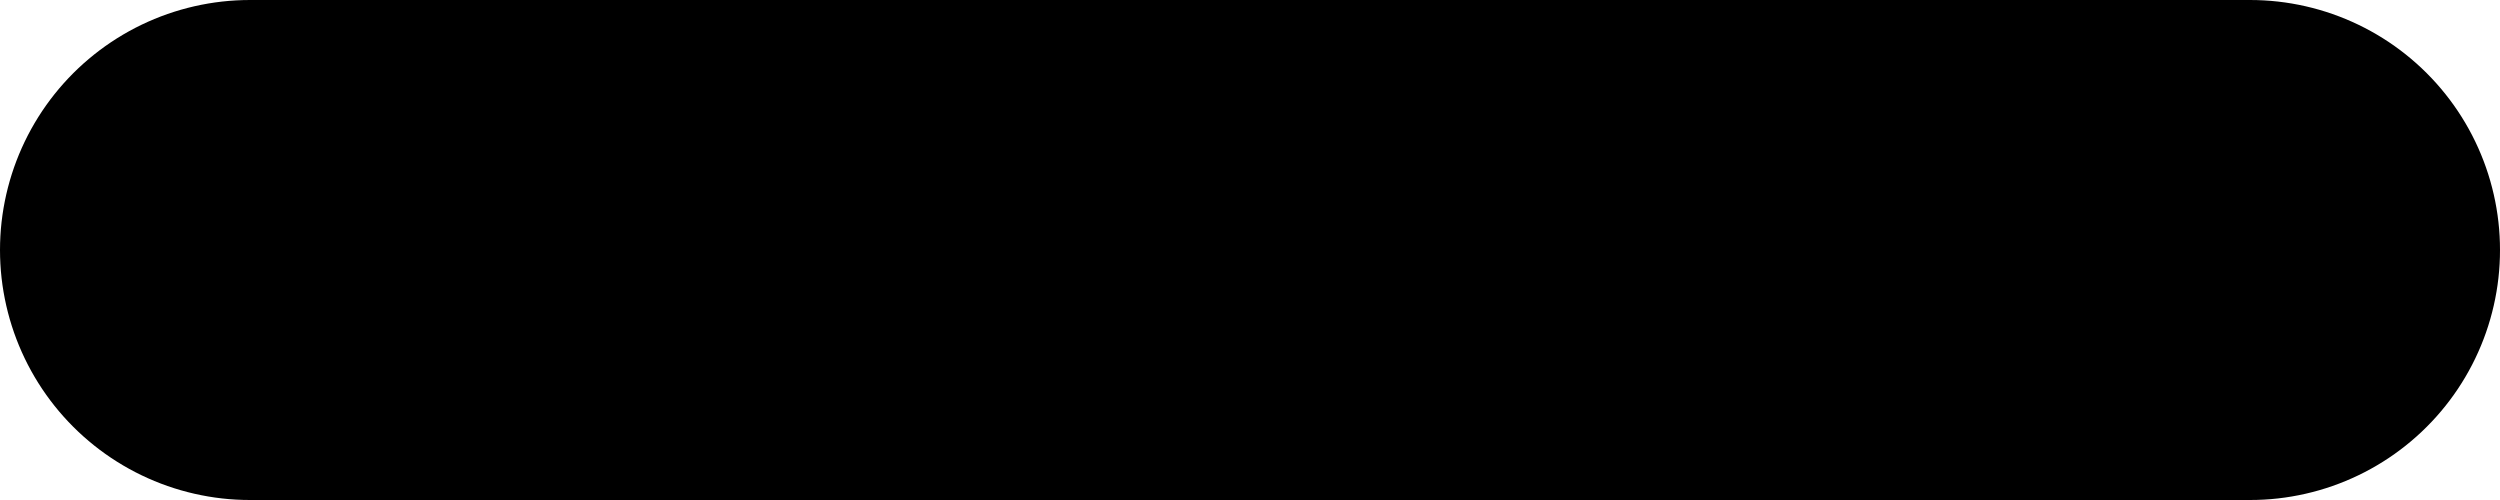
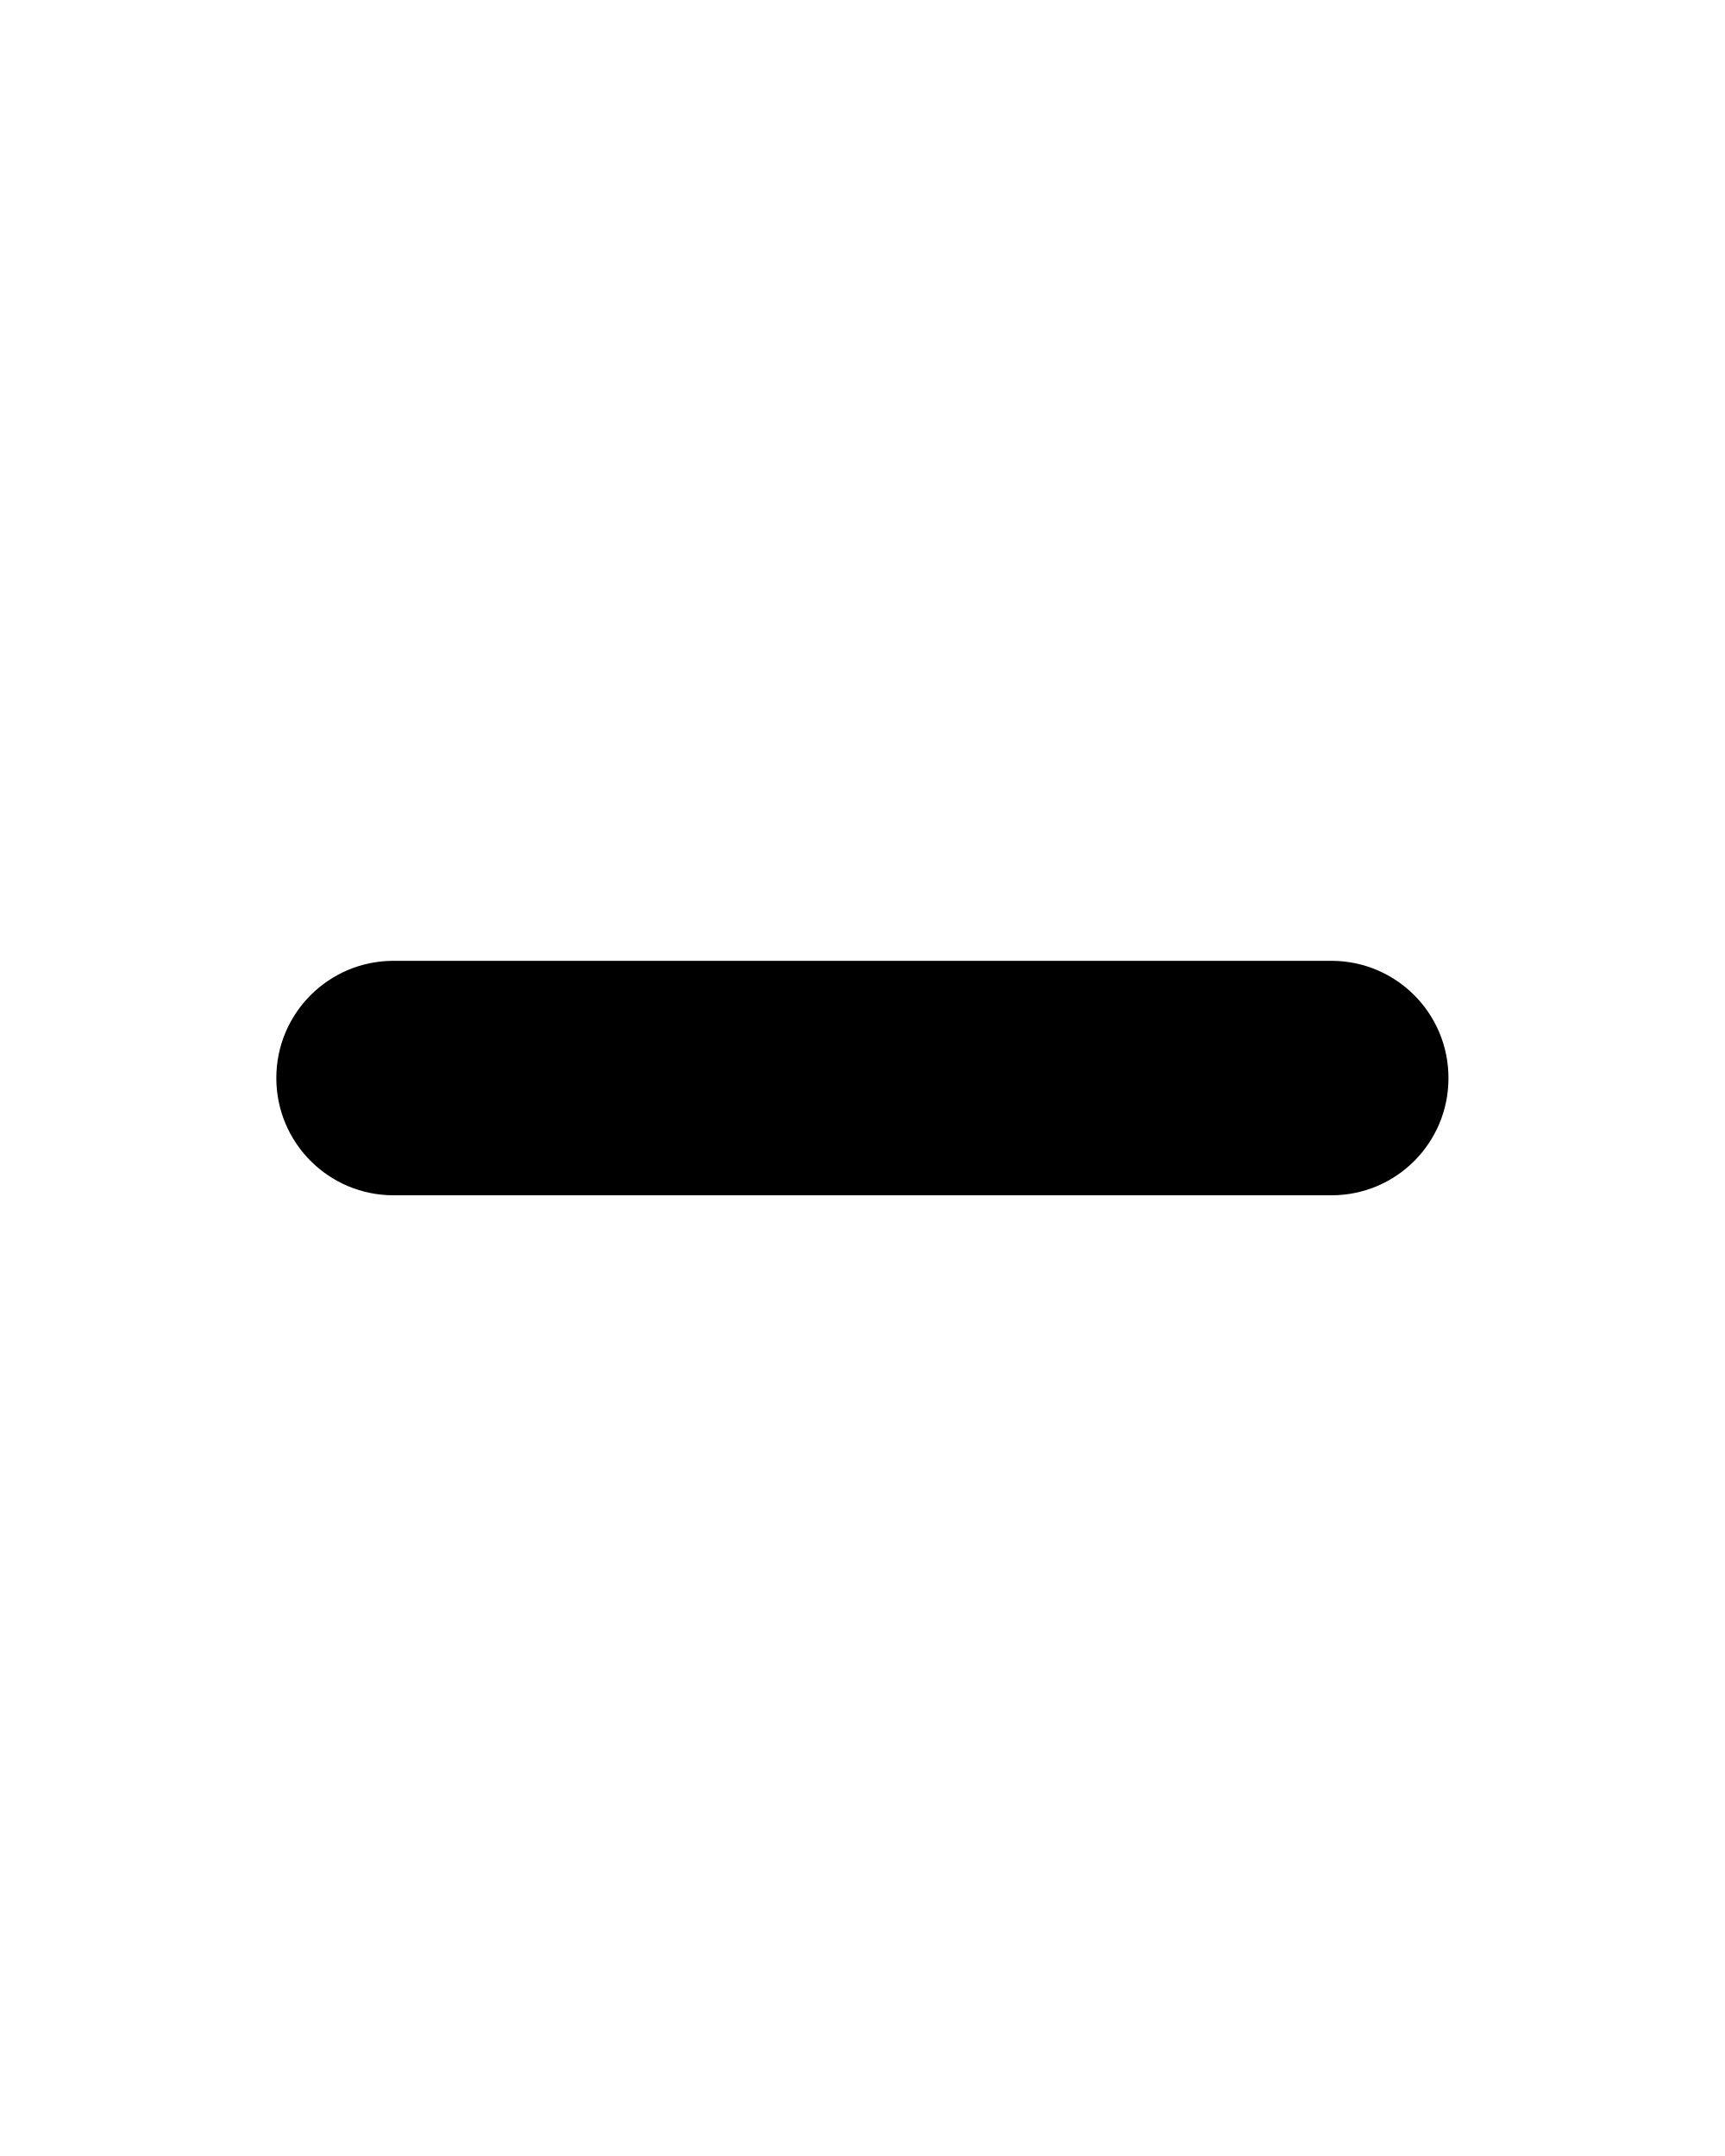
- <svg xmlns="http://www.w3.org/2000/svg" version="1.1" id="Layer_1" x="0px" y="0px" width="10px" height="2px" viewBox="0 0 10 2" enable-background="new 0 0 10 2" xml:space="preserve">
-   <line fill="none" stroke="#000000" stroke-width="2" stroke-linecap="round" stroke-linejoin="round" stroke-miterlimit="10" x1="1" y1="1" x2="9" y2="1" />
+ <svg xmlns="http://www.w3.org/2000/svg" version="1.1" id="Layer_1" x="0px" y="0px" width="16px" height="20px" viewBox="0 0 16 20" enable-background="new 0 0 16 20" xml:space="preserve">
+   <path d="M12.35,11.088H3.65c-0.601,0-1.087-0.487-1.087-1.088S3.05,8.913,3.65,8.913h8.699c0.6,0,1.086,0.486,1.086,1.087  C13.436,10.601,12.951,11.088,12.35,11.088z" />
</svg>
